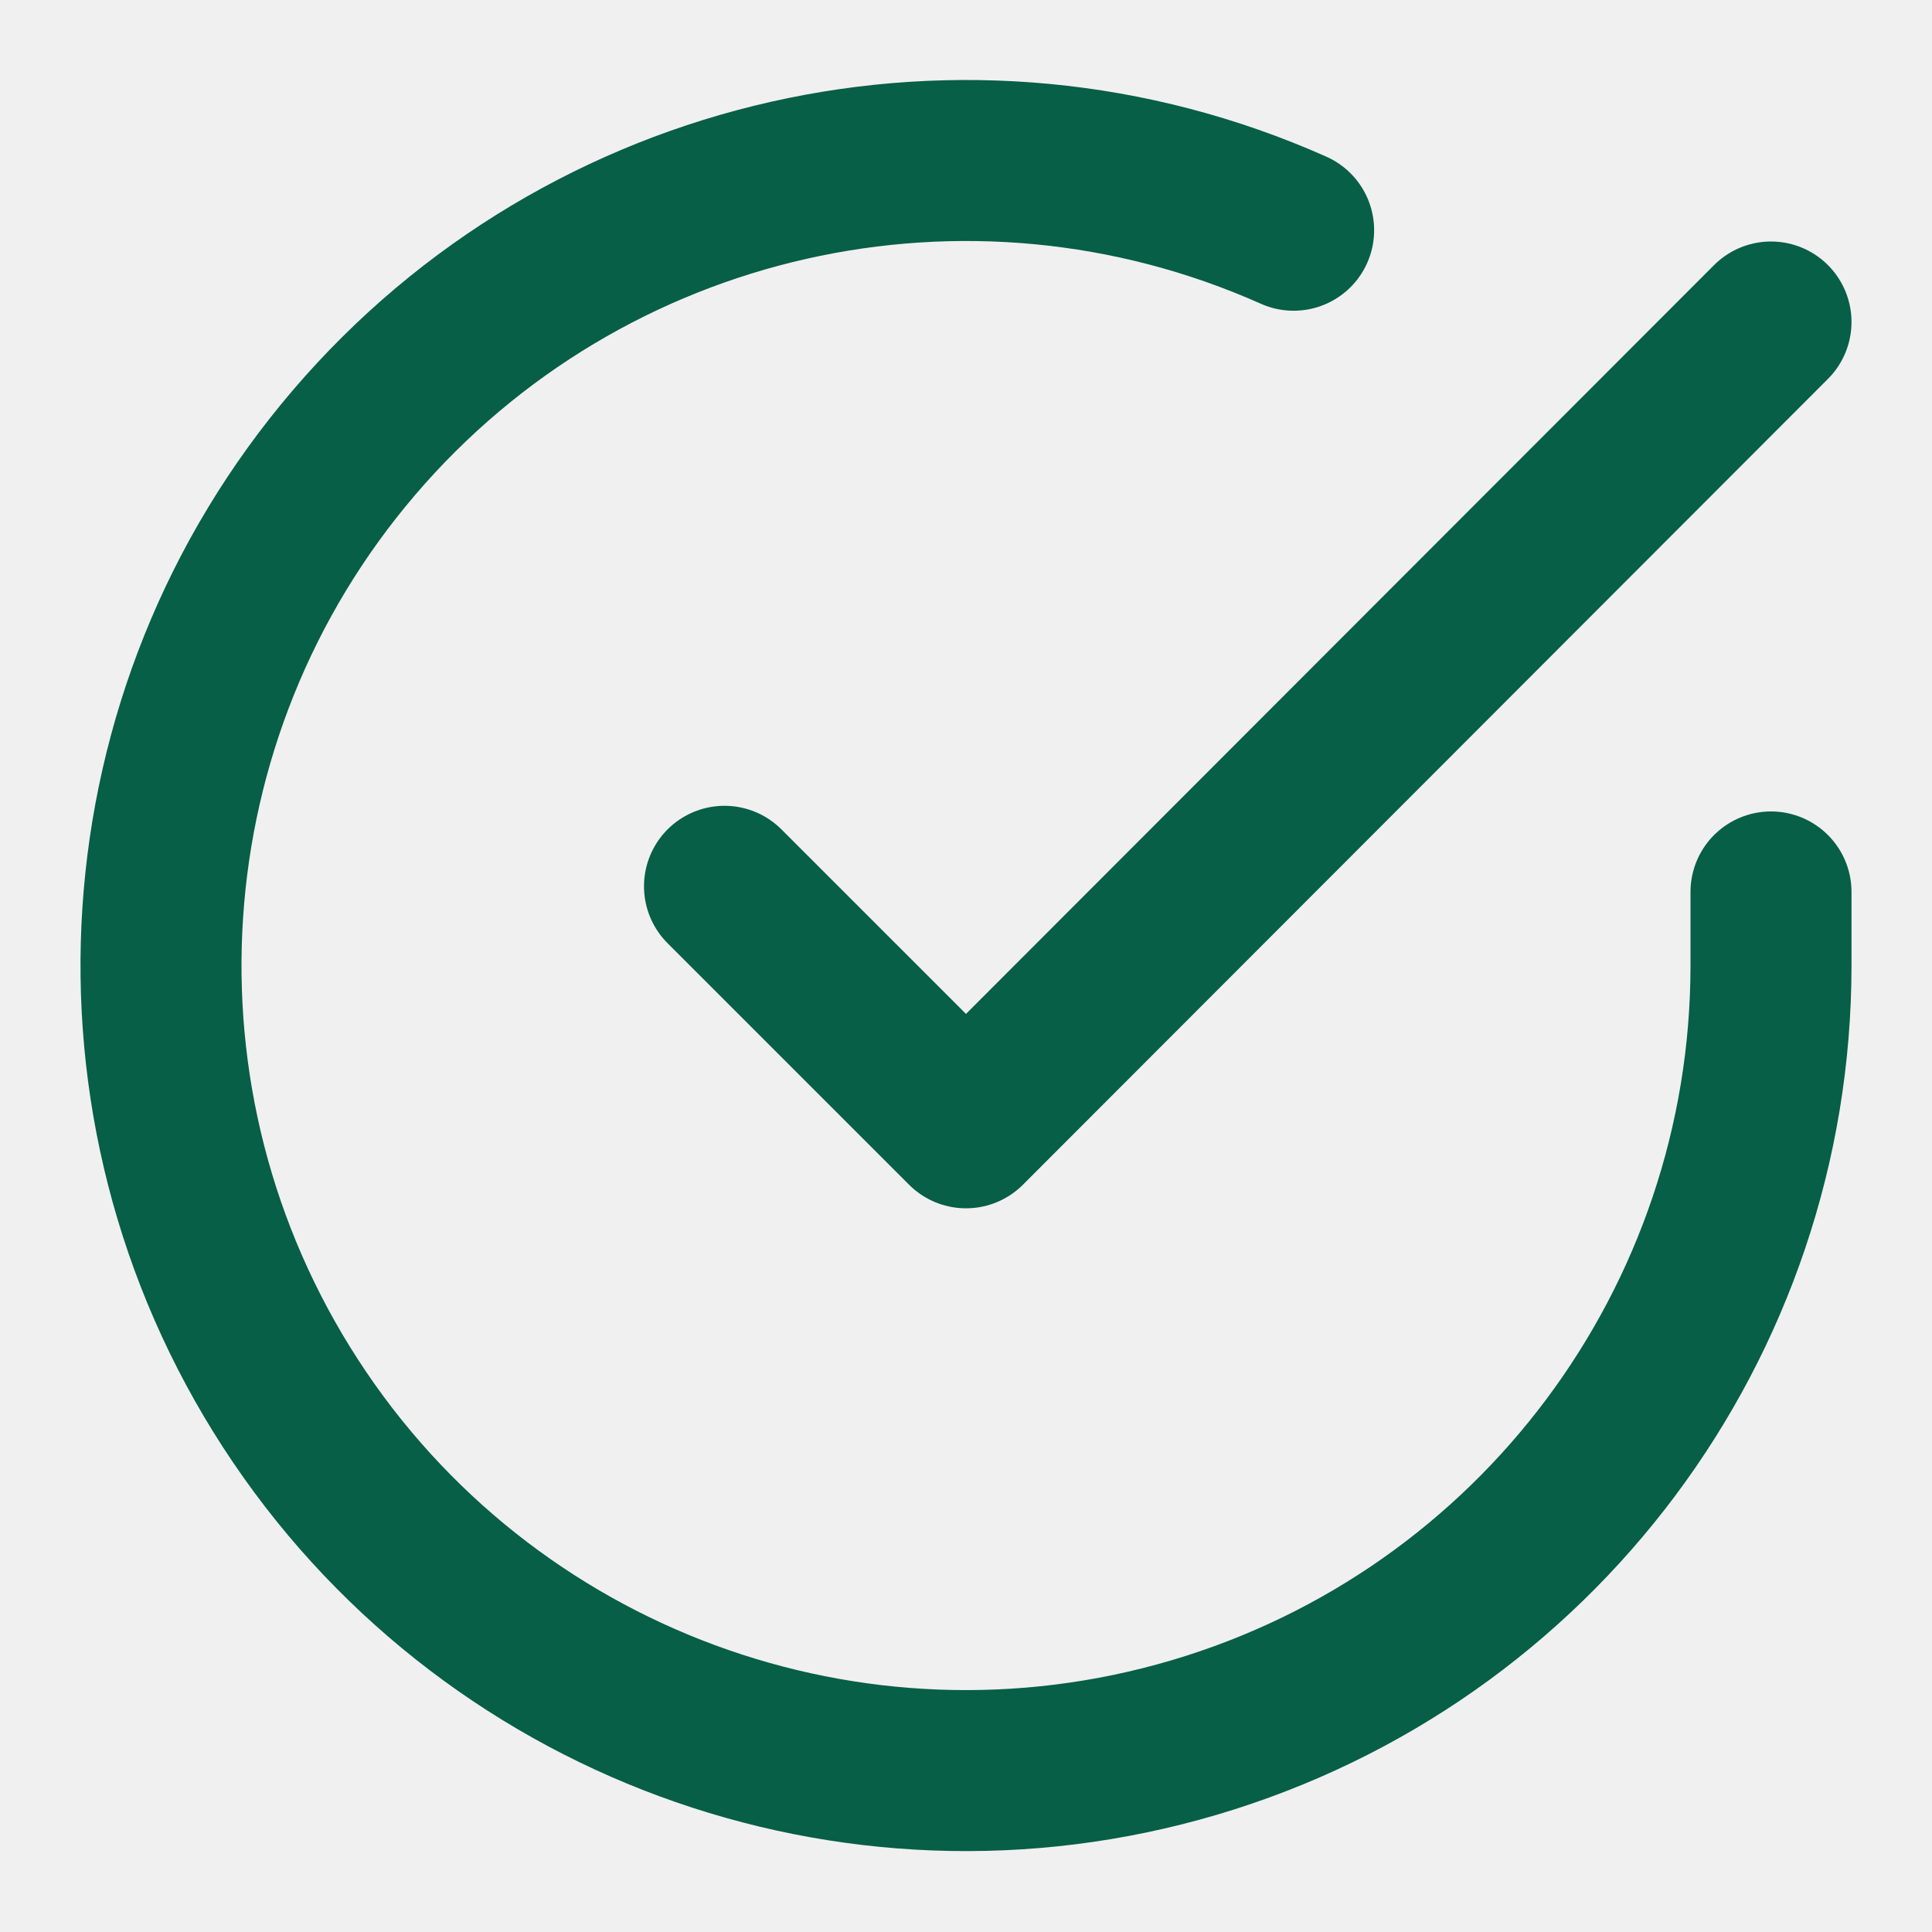
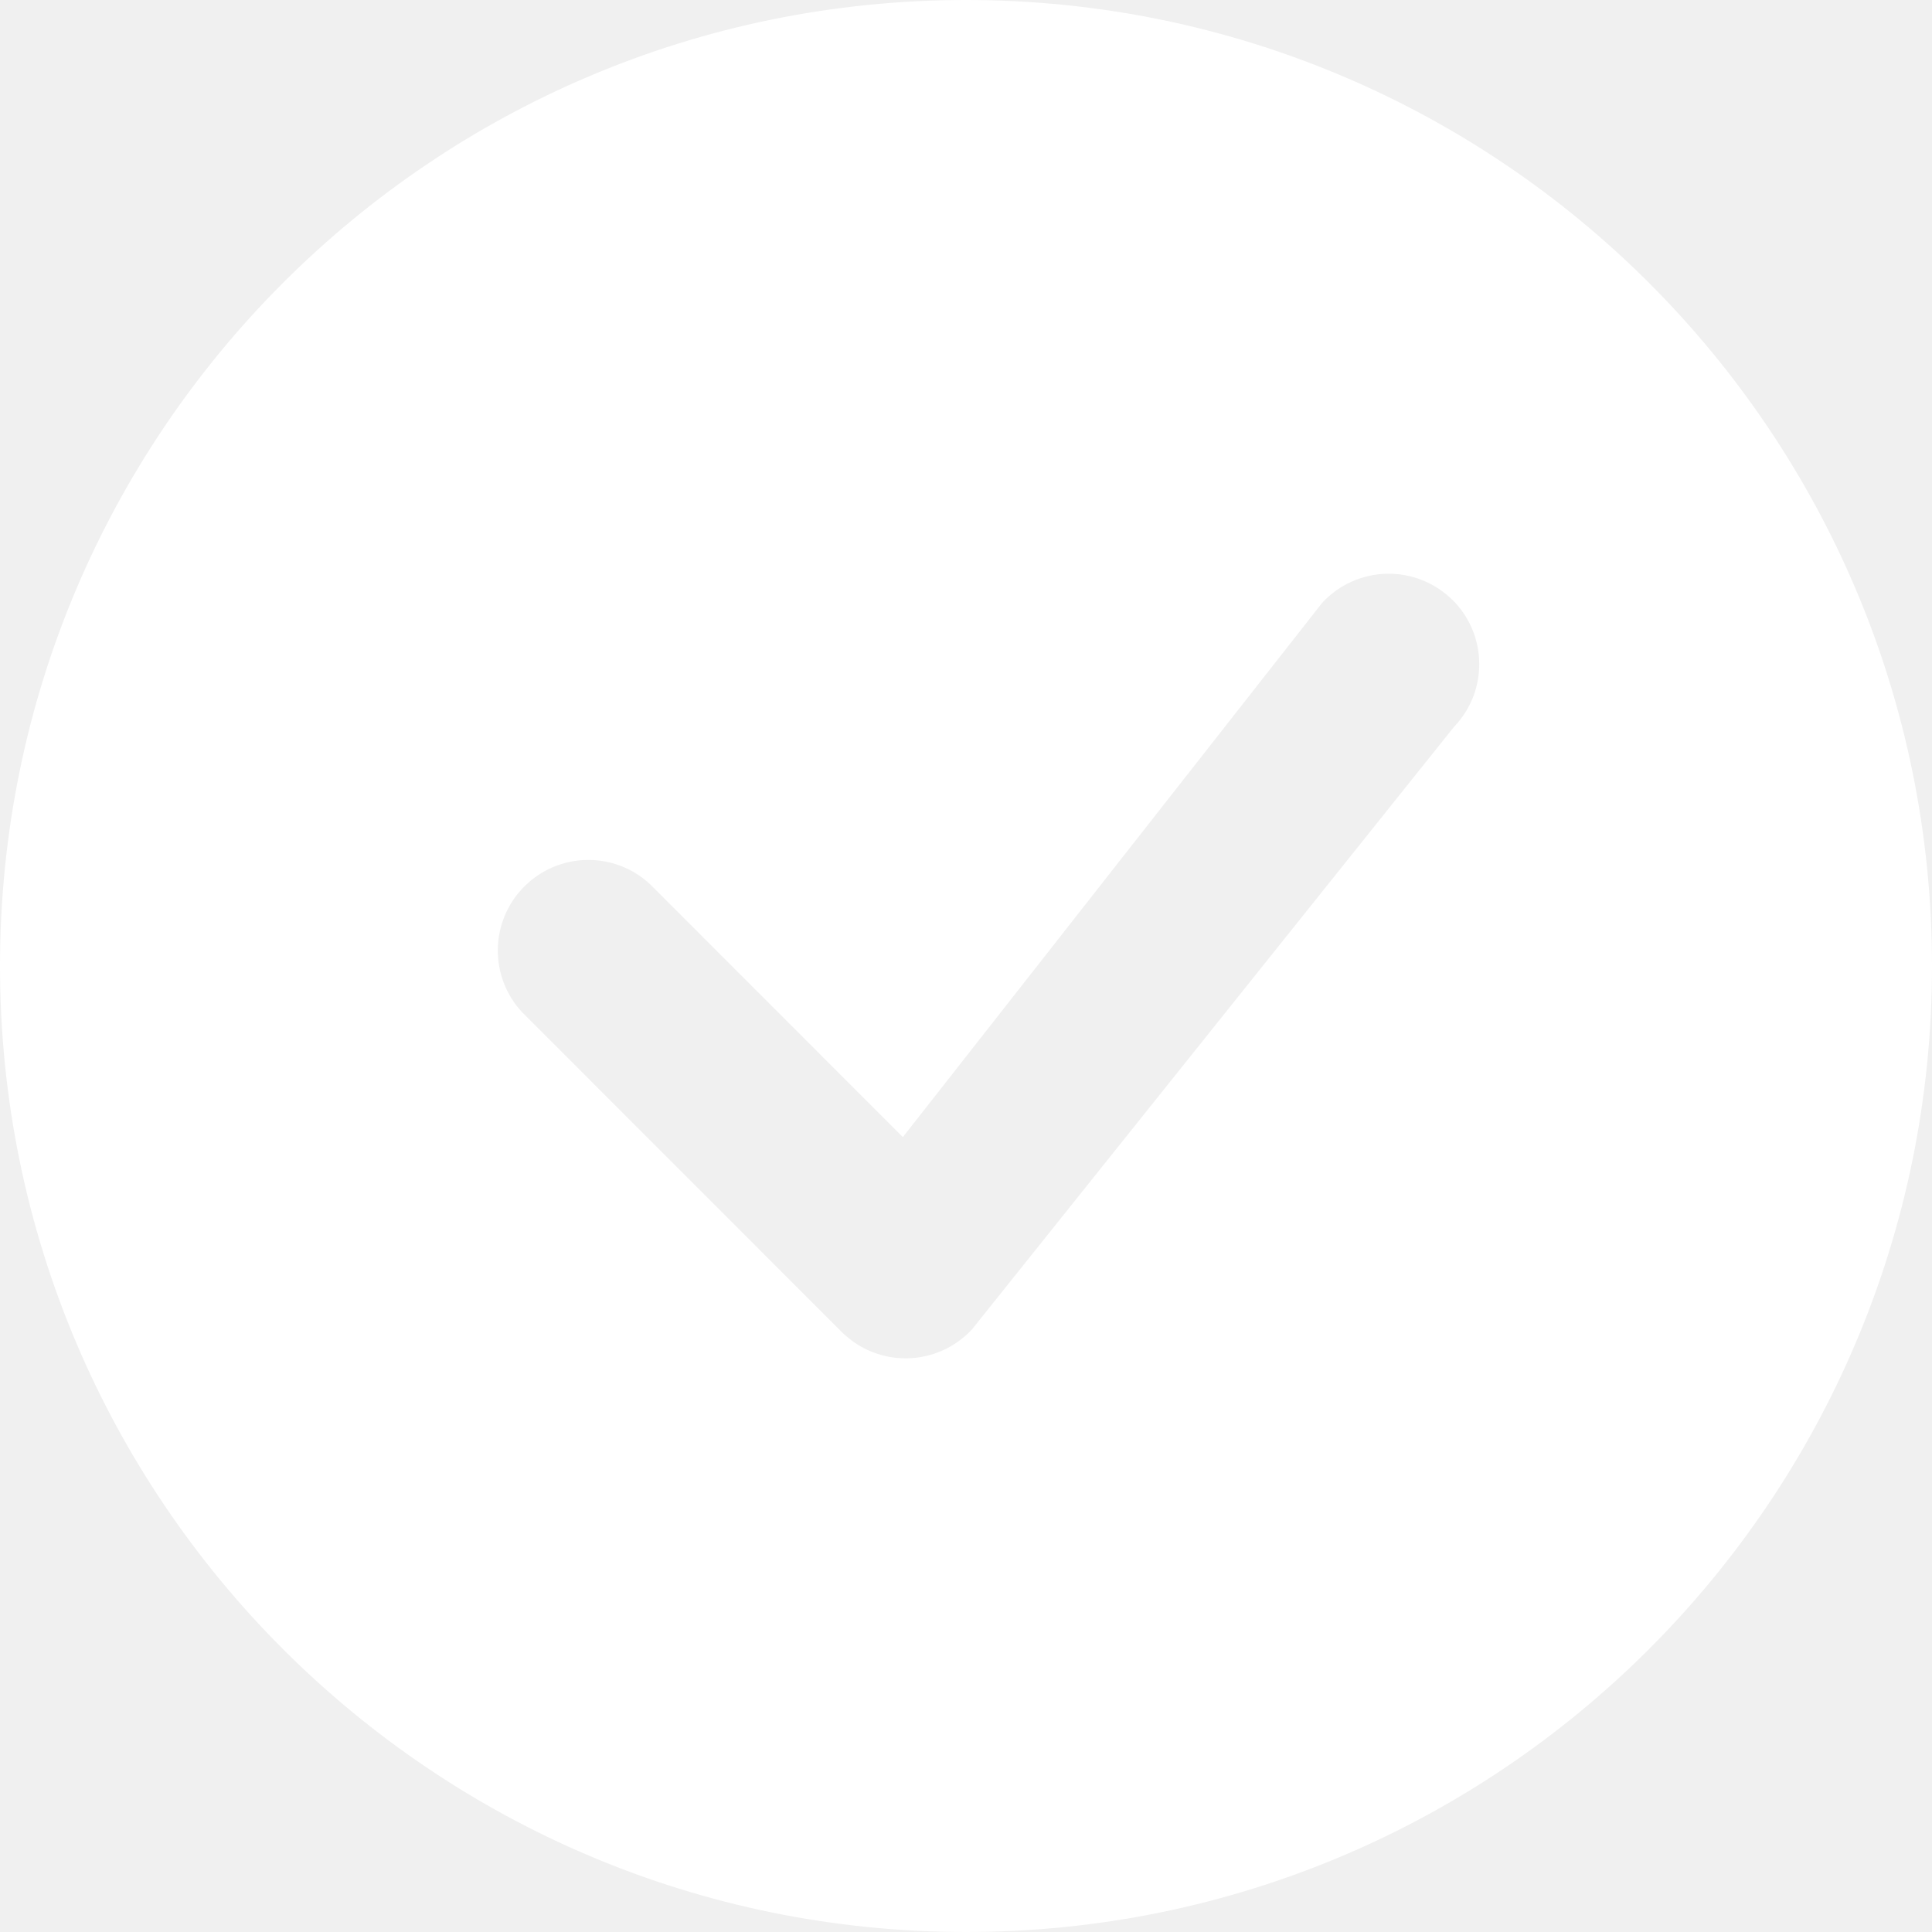
- <svg xmlns="http://www.w3.org/2000/svg" width="24" height="24" viewBox="0 0 24 24" fill="none" stroke="rgba(6, 95, 70)" stroke-width="2" stroke-linecap="round" stroke-linejoin="round" class="feather feather-check-circle">
-   <path d="M22 11.08V12a10 10 0 1 1-5.93-9.14" />
-   <polyline points="22 4 12 14.01 9 11.01" />
+ <svg xmlns="http://www.w3.org/2000/svg" width="16" height="16" fill="white" class="bi bi-check-circle-fill" viewBox="0 0 16 16">
+   <path d="M16 8A8 8 0 1 1 0 8a8 8 0 0 1 16 0zm-3.97-3.03a.75.75 0 0 0-1.08.022L7.477 9.417 5.384 7.323a.75.75 0 0 0-1.06 1.06L6.97 11.03a.75.75 0 0 0 1.079-.02l3.992-4.99a.75.75 0 0 0-.01-1.05z" />
</svg>
